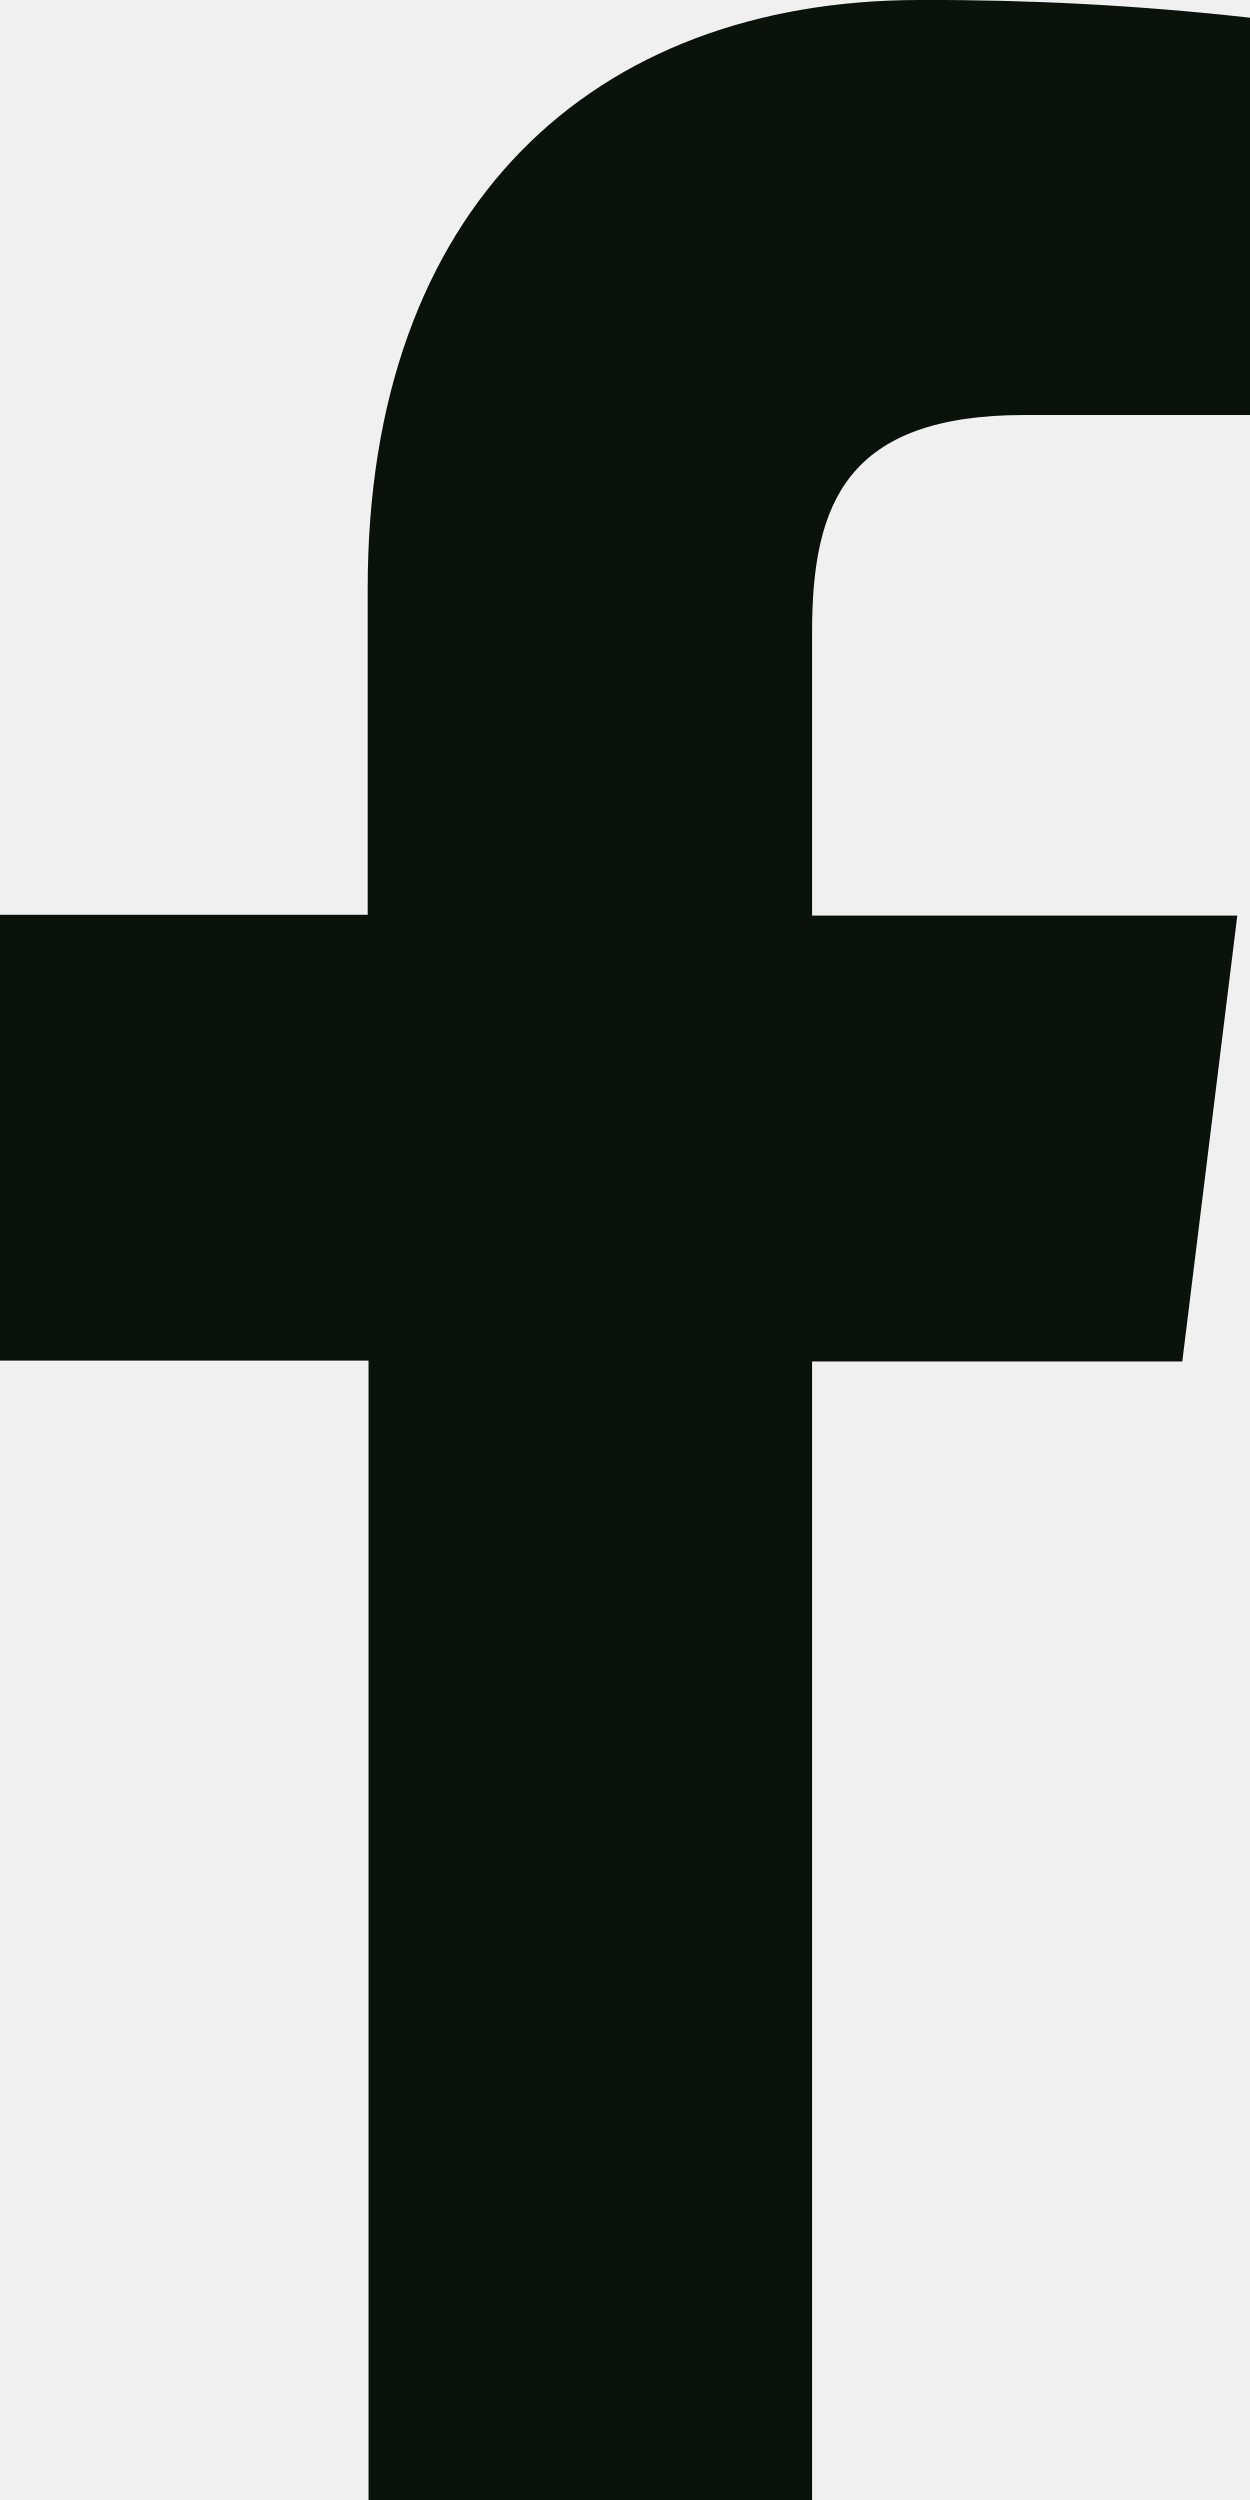
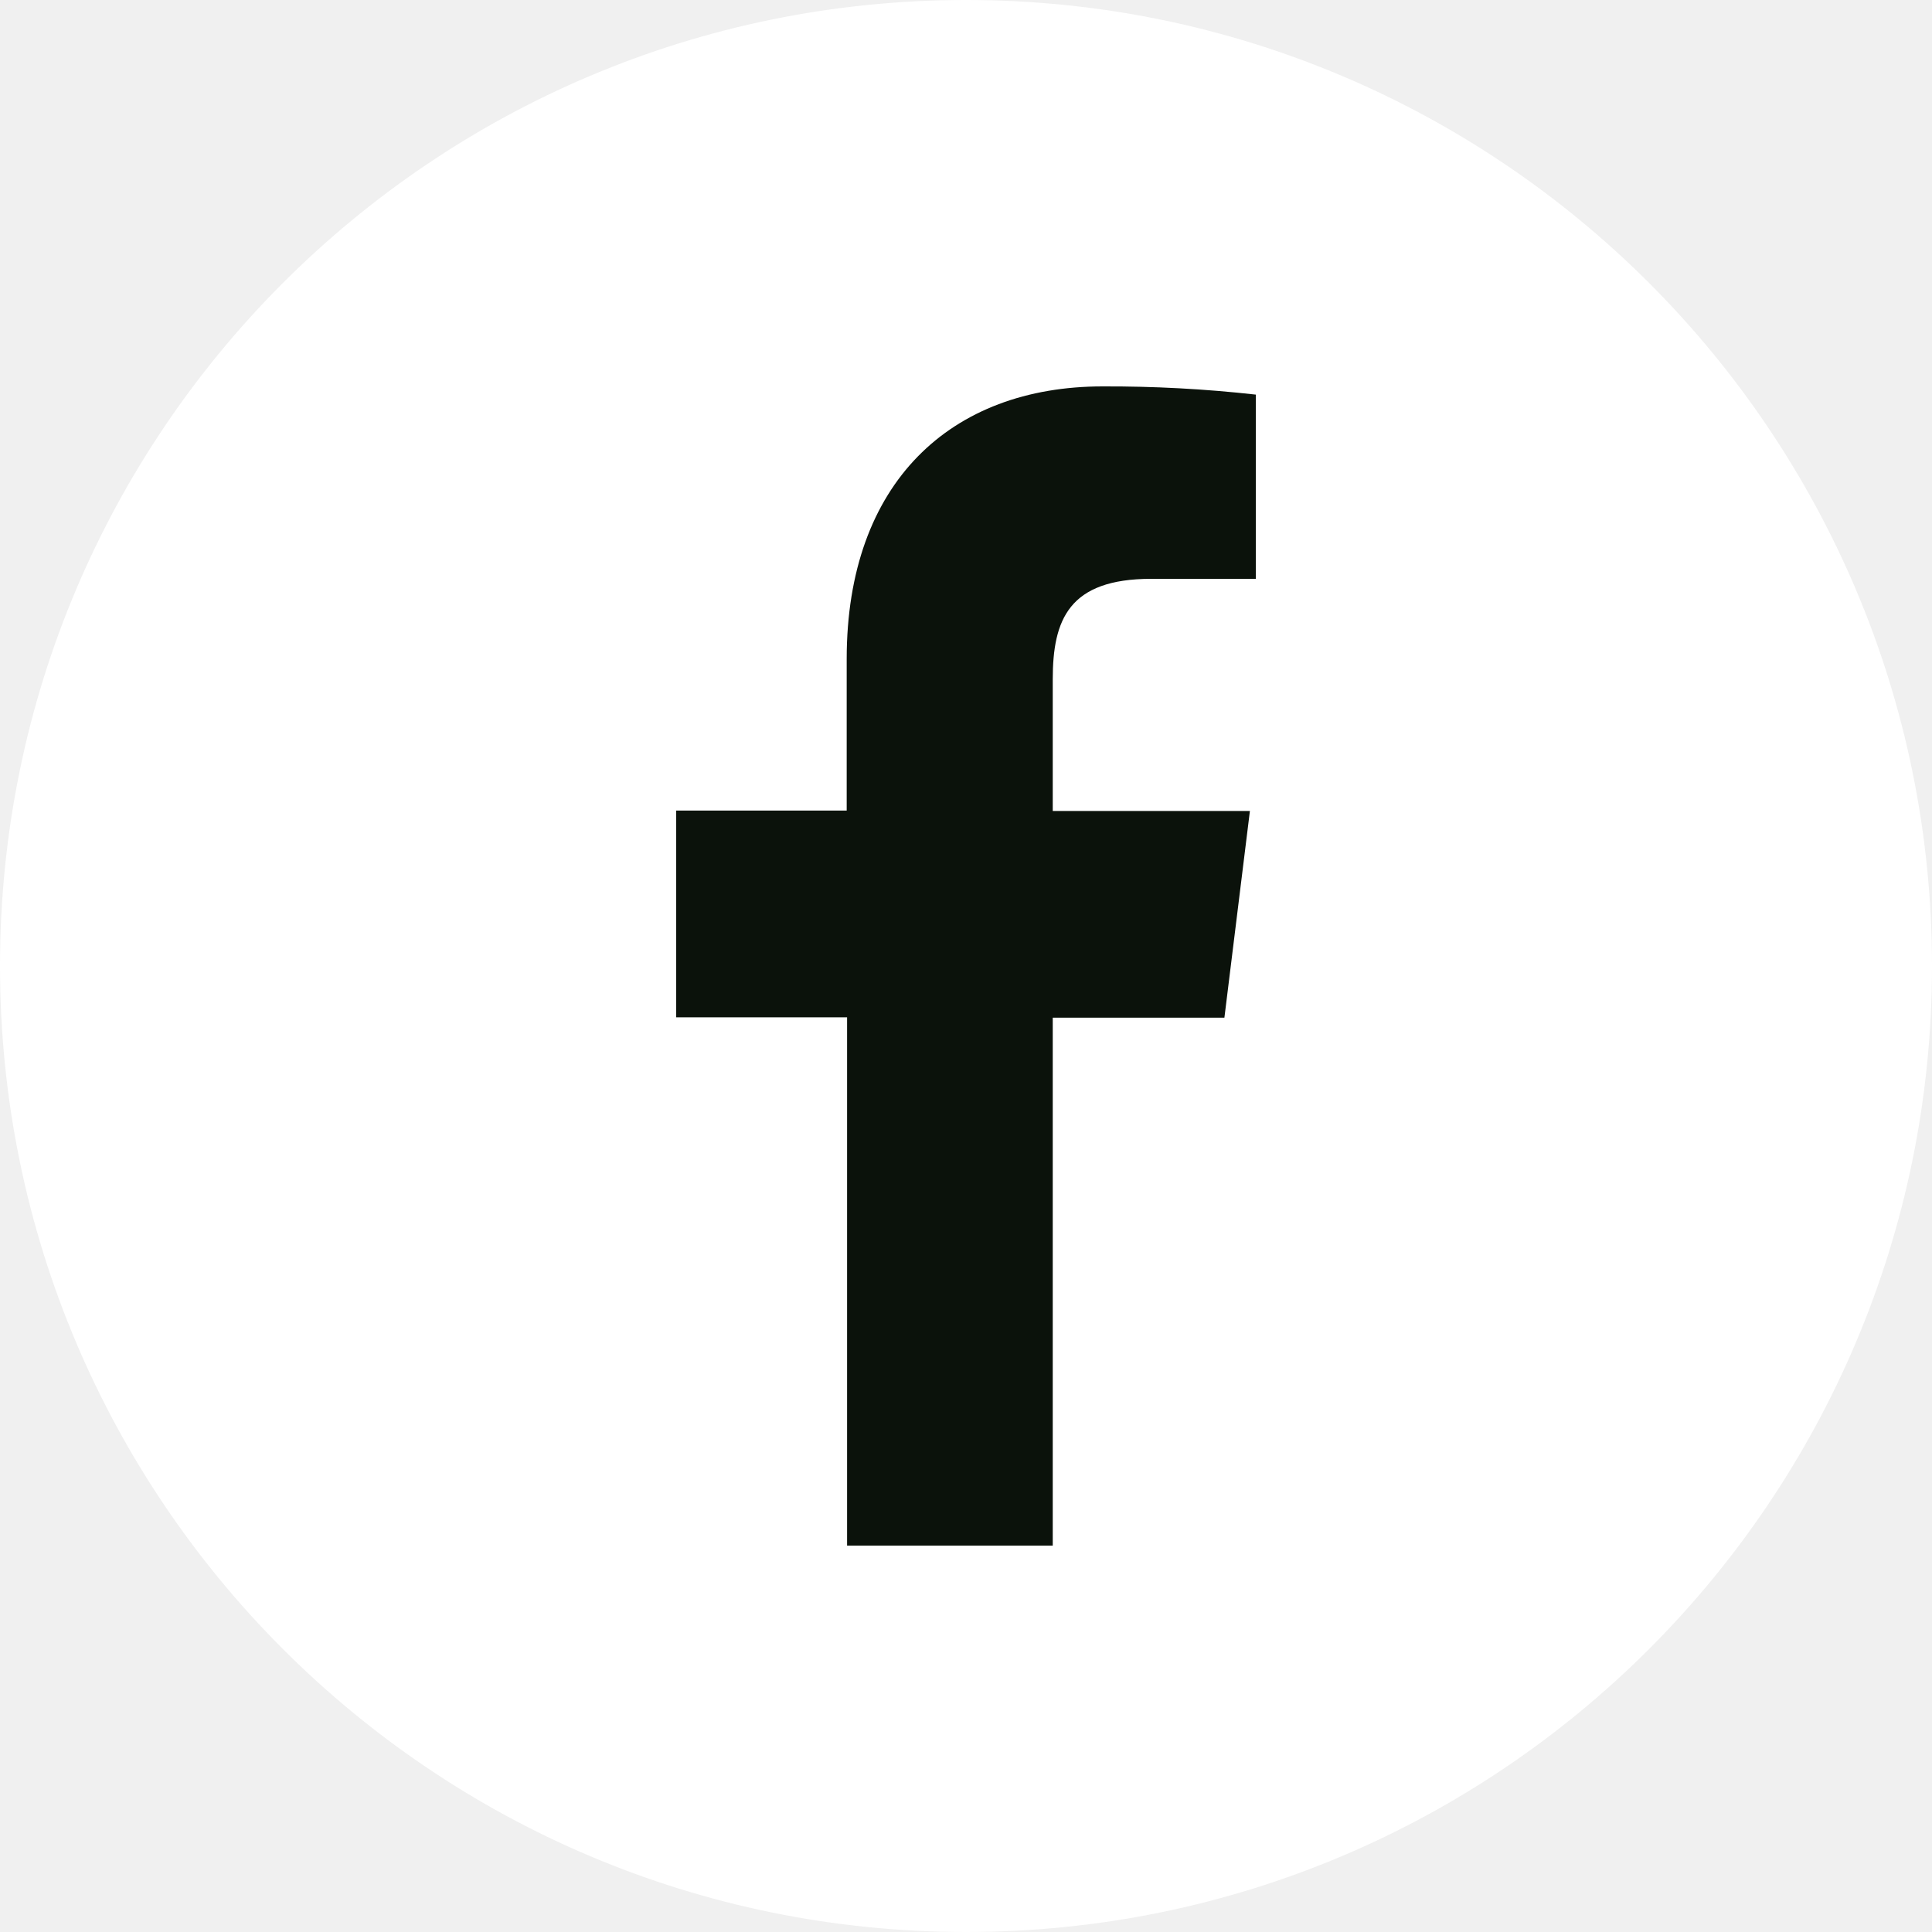
- <svg xmlns="http://www.w3.org/2000/svg" width="6" height="12" viewBox="0 0 6 12" fill="none">
-   <path d="M3.898 12V6.535H5.675L5.939 4.395H3.898V3.033C3.898 2.415 4.064 1.992 4.918 1.992H6V0.085C5.473 0.026 4.944 -0.002 4.415 0C2.844 0 1.765 0.995 1.765 2.821V4.391H0V6.531H1.769V12H3.898Z" fill="#0B120B" />
+ <svg xmlns="http://www.w3.org/2000/svg" width="20" height="20" viewBox="0 0 20 20" fill="none">
+   <circle cx="10" cy="10" r="10" fill="white" />
+   <path d="M10.898 16V10.535H12.675L12.939 8.395H10.898V7.033C10.898 6.415 11.064 5.992 11.918 5.992H13V4.085C12.473 4.026 11.944 3.998 11.415 4C9.844 4 8.765 4.995 8.765 6.821V8.391H7V10.531H8.769V16H10.898Z" fill="#0B120B" />
</svg>
